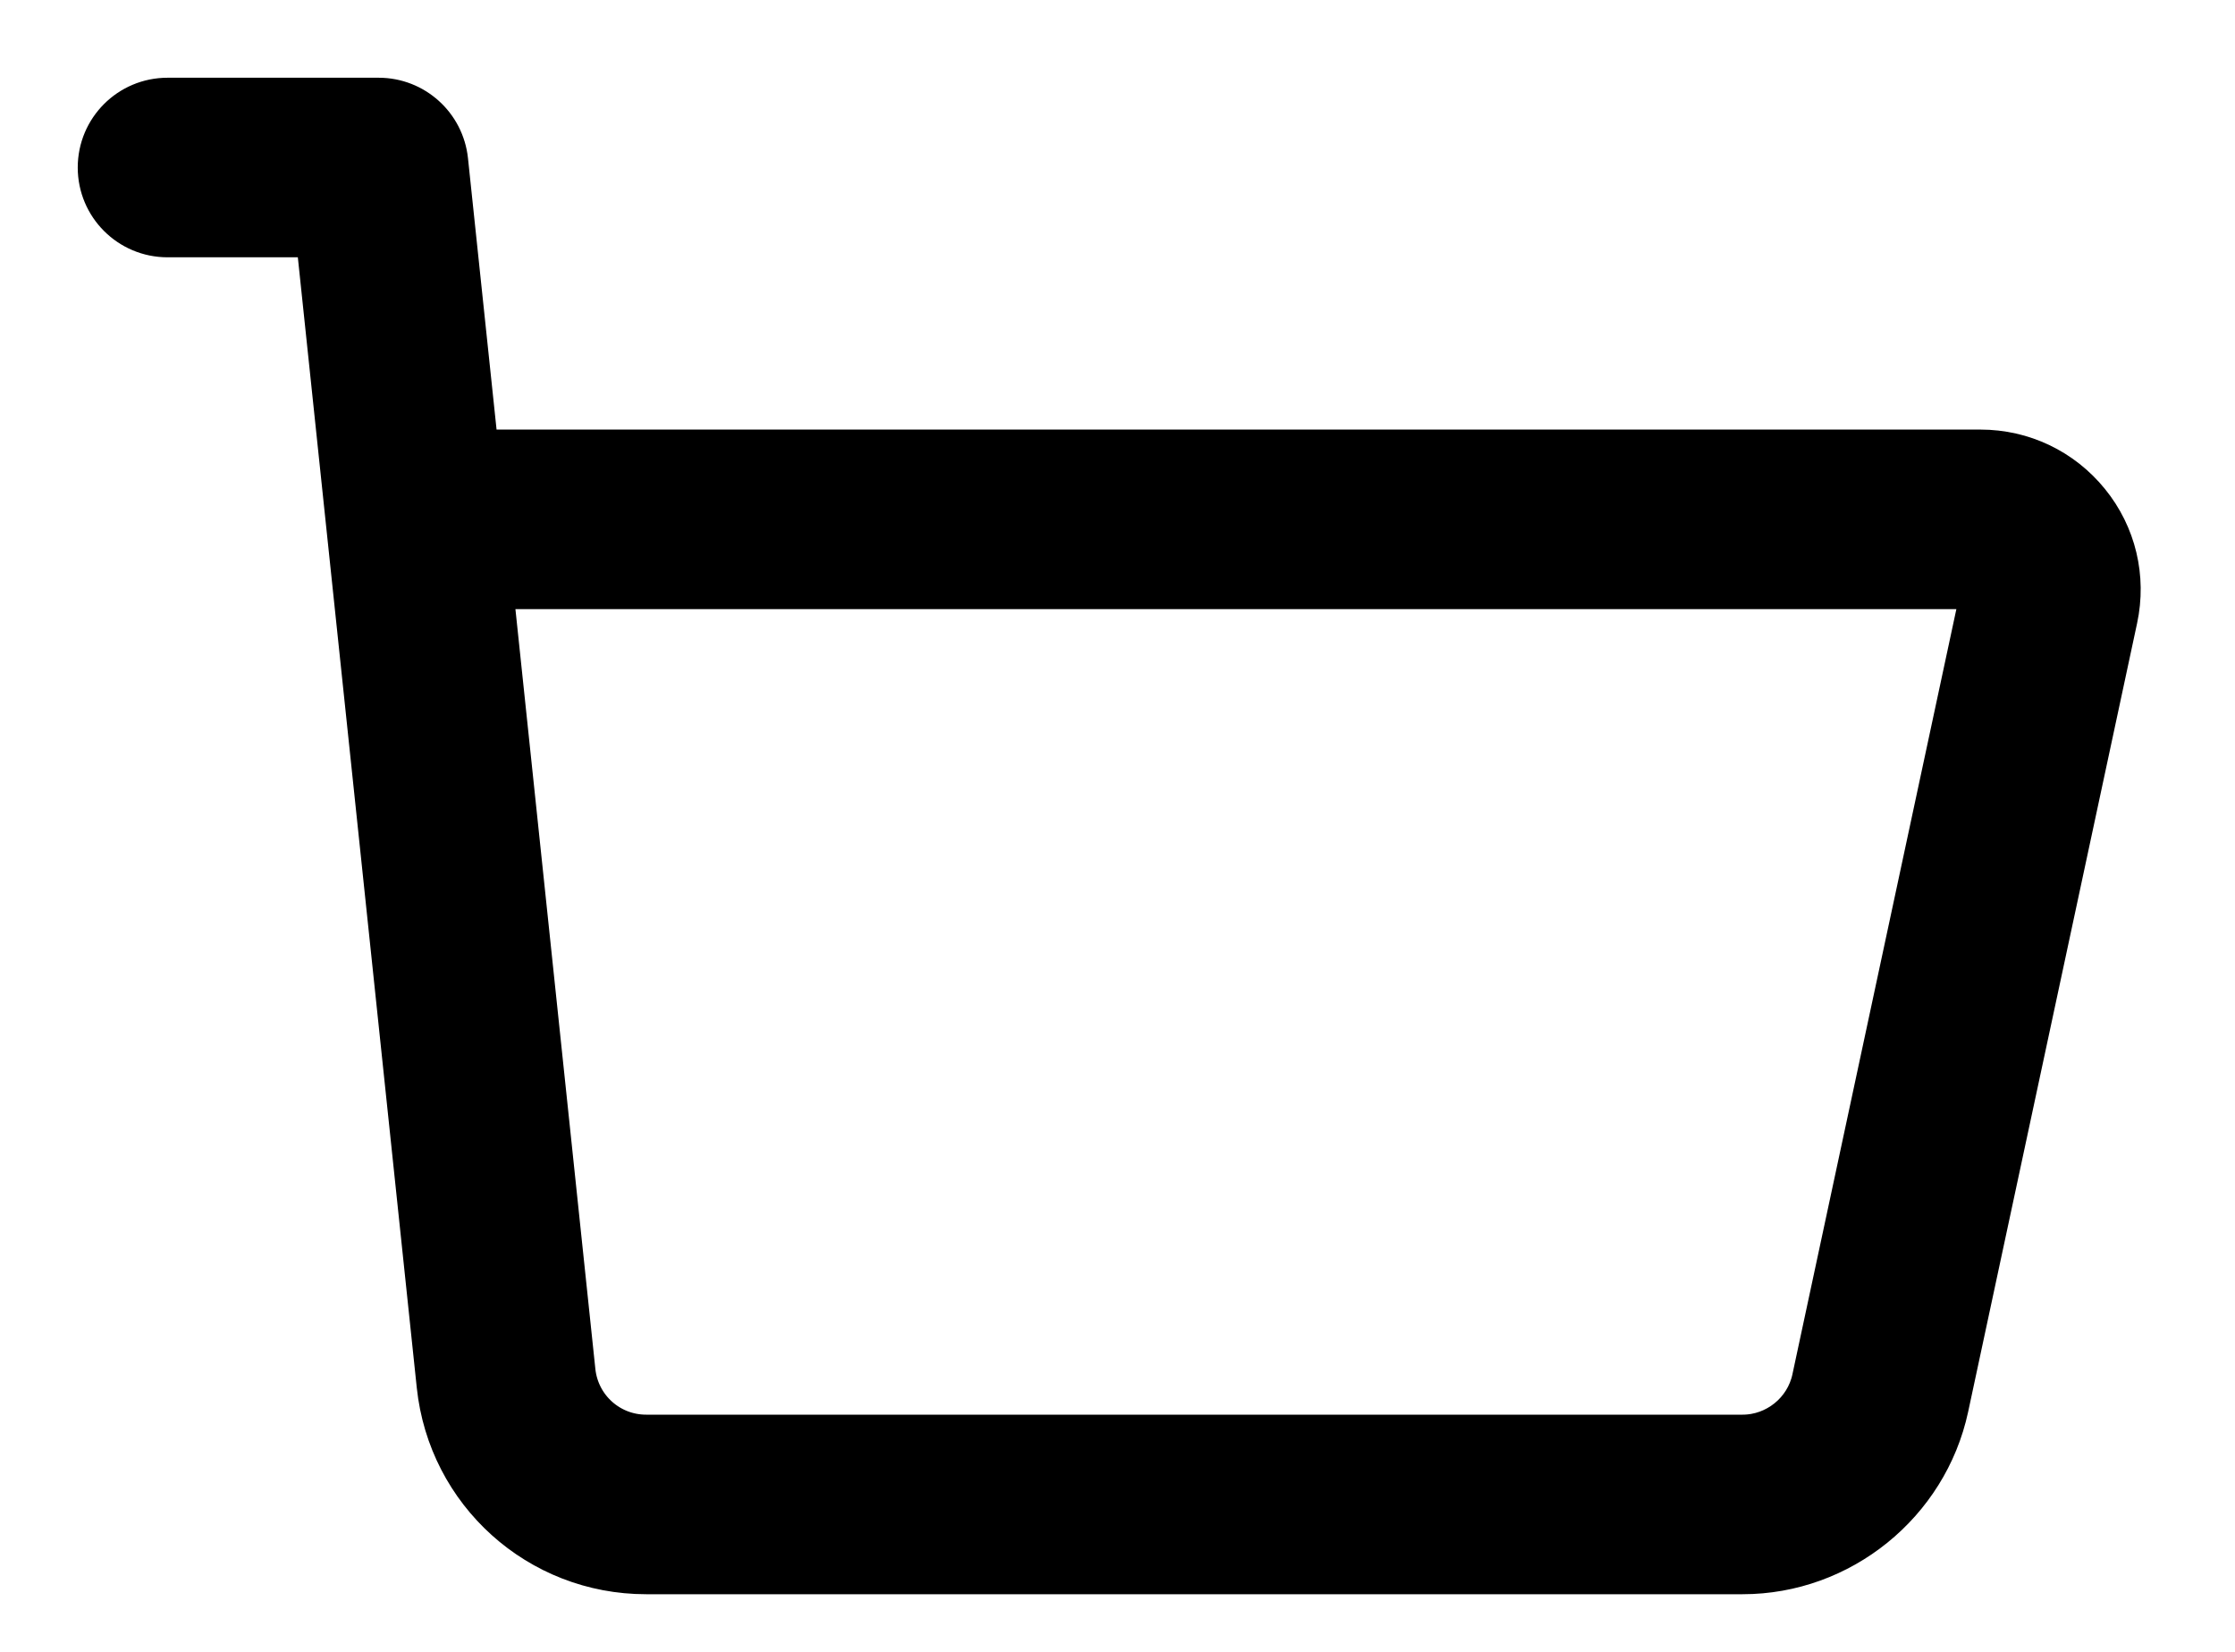
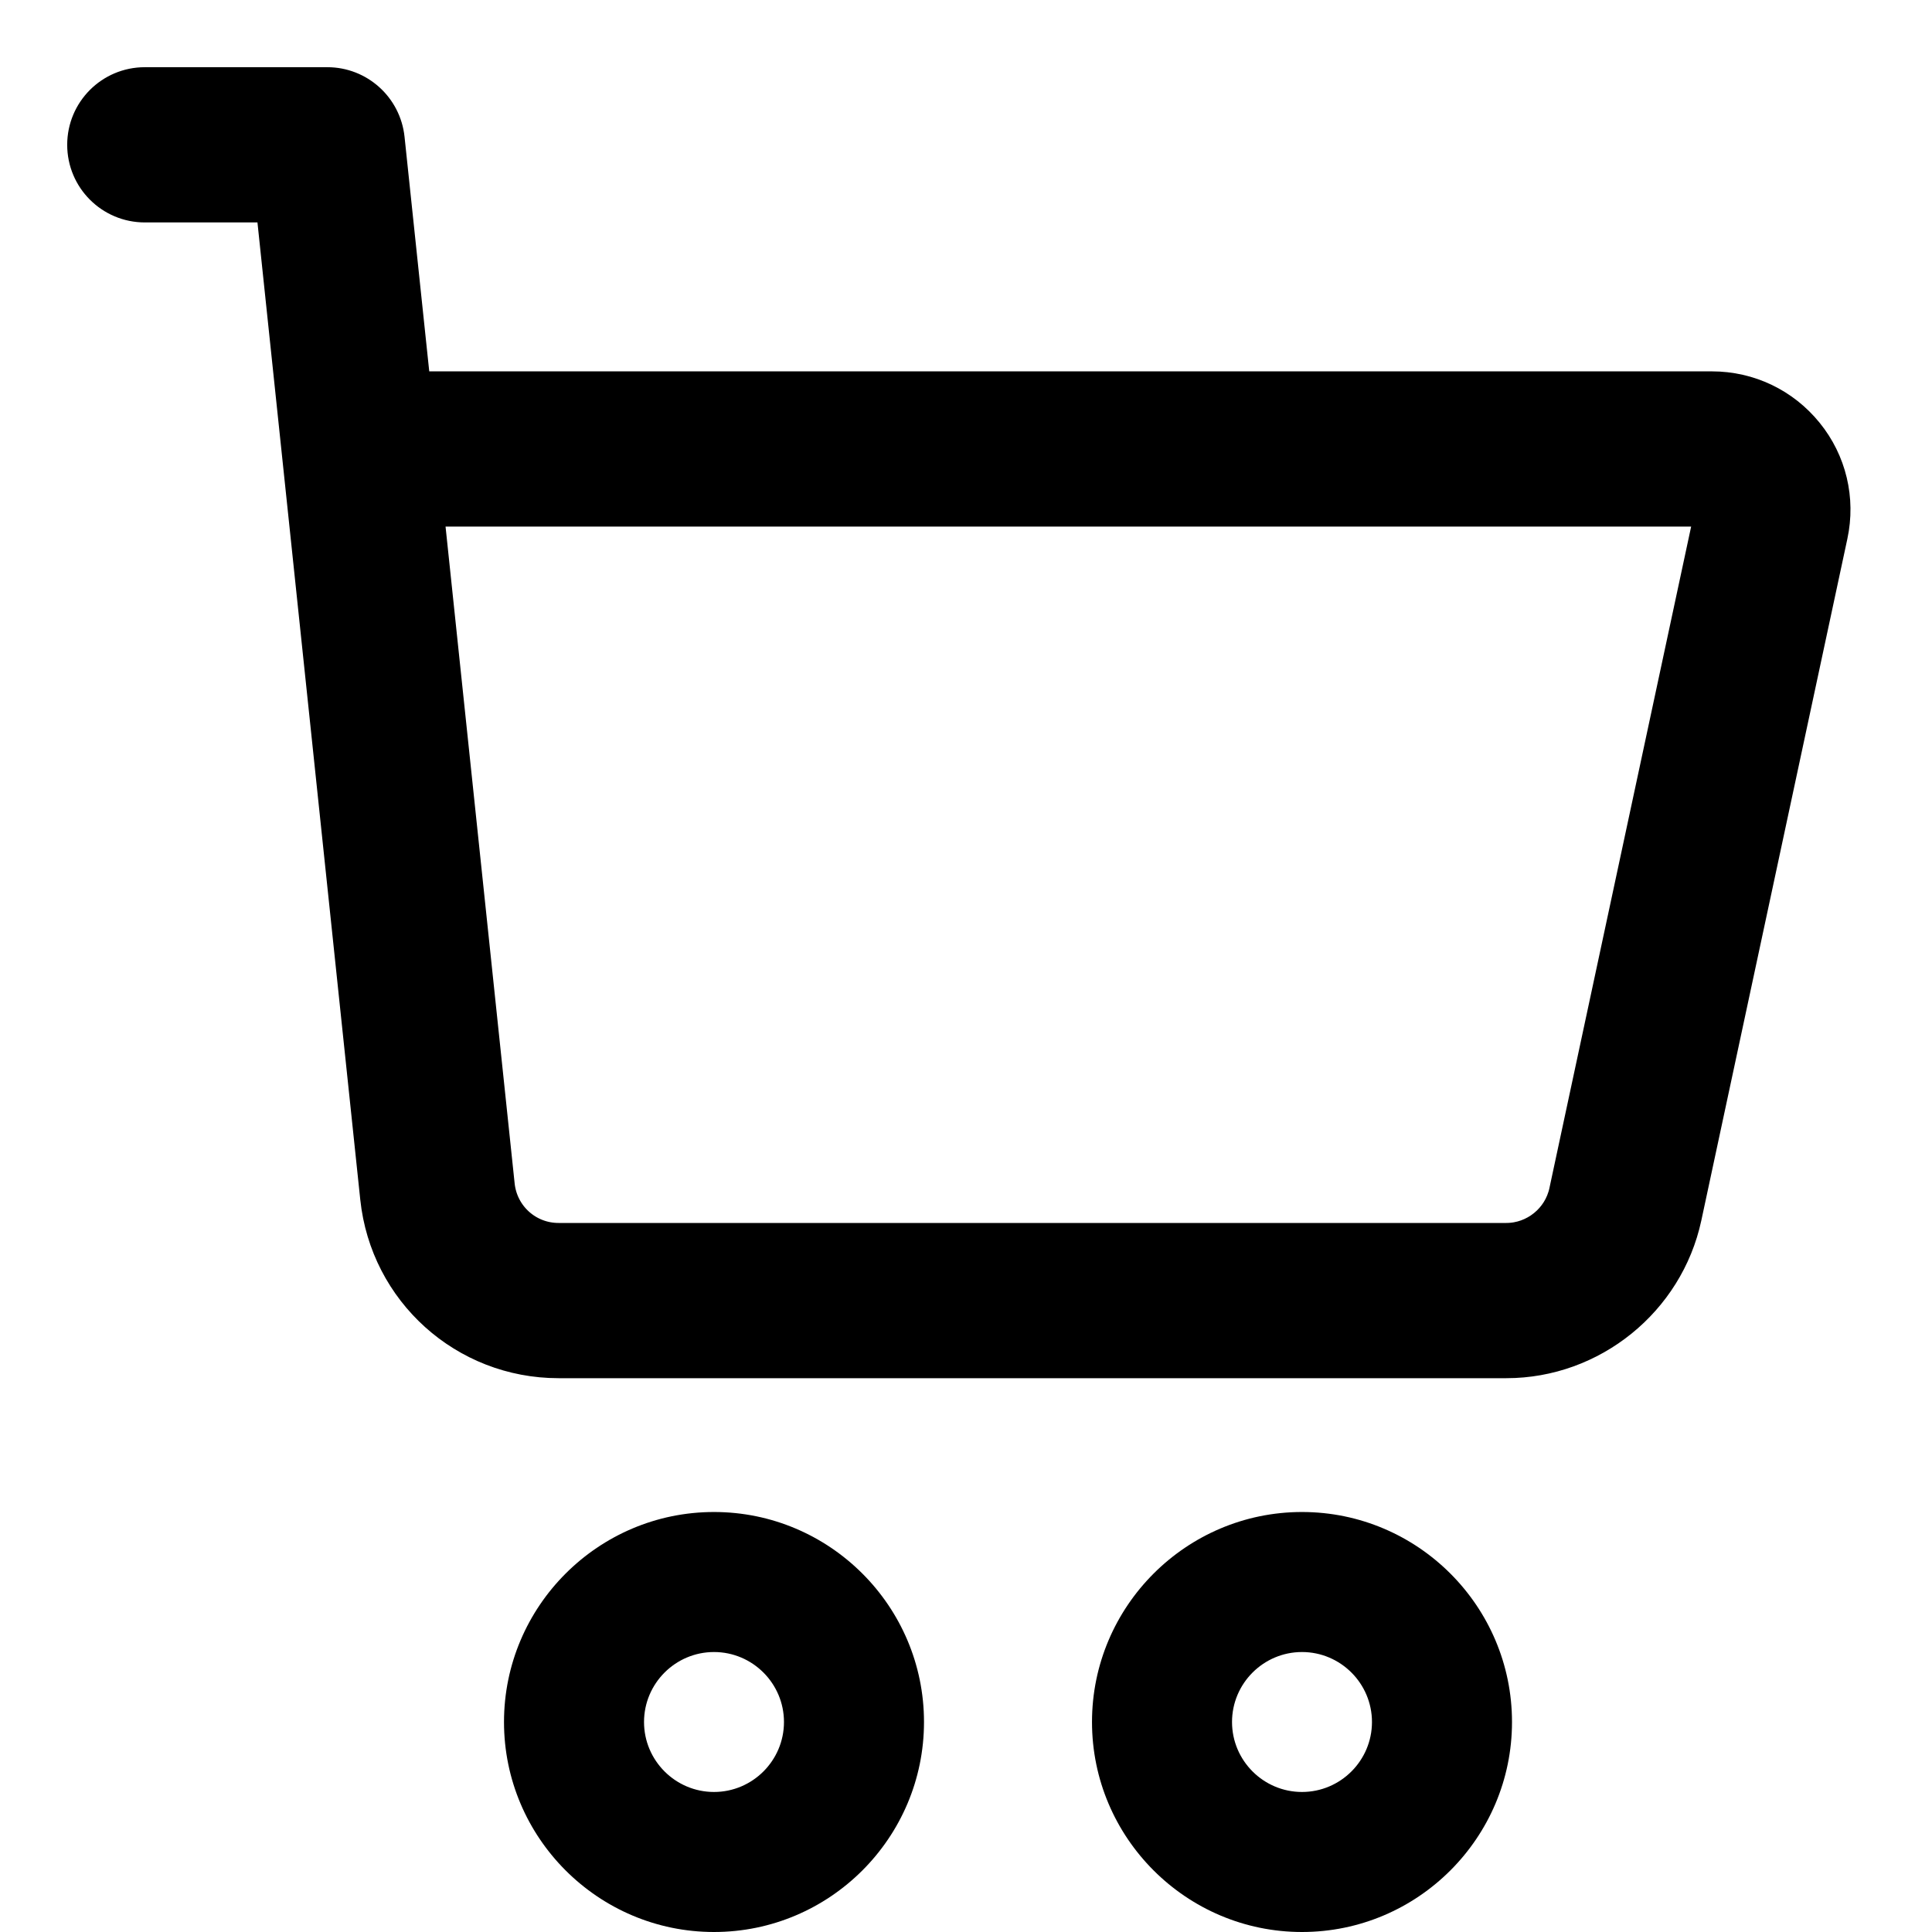
- <svg xmlns="http://www.w3.org/2000/svg" width="23" height="17" viewBox="0 0 23 17" fill="none">
+ <svg xmlns="http://www.w3.org/2000/svg" width="23" height="23" viewBox="0 0 23 23" fill="none">
+   <path d="M6 20.5C6 21.878 7.122 23 8.5 23C9.878 23 11 21.878 11 20.5C11 19.122 9.878 18 8.5 18C7.122 18 6 19.122 6 20.5ZM9.333 20.5C9.333 20.959 8.959 21.333 8.5 21.333C8.041 21.333 7.667 20.959 7.667 20.5C7.667 20.041 8.041 19.667 8.5 19.667C8.959 19.667 9.333 20.041 9.333 20.5Z" fill="black" />
+   <path d="M18 20.5C18 19.122 16.878 18 15.5 18C14.122 18 13 19.122 13 20.5C13 21.878 14.122 23 15.5 23C16.878 23 18 21.878 18 20.5ZM14.667 20.5C14.667 20.041 15.041 19.667 15.5 19.667C15.959 19.667 16.333 20.041 16.333 20.5C16.333 20.959 15.959 21.333 15.5 21.333C15.041 21.333 14.667 20.959 14.667 20.5Z" fill="black" />
  <path d="M3.245 2.448C3.335 3.303 4.334 12.796 4.488 14.262C4.605 15.37 5.534 16.207 6.649 16.207H17.933C18.951 16.207 19.844 15.484 20.058 14.489L21.797 6.372C21.889 5.942 21.784 5.5 21.507 5.159C21.23 4.817 20.82 4.621 20.38 4.621H4.93L4.617 1.649C4.578 1.28 4.267 1 3.897 1H1.724C1.324 1 1 1.324 1 1.724C1 2.124 1.324 2.448 1.724 2.448H3.245ZM20.38 6.069L18.641 14.186C18.57 14.518 18.272 14.759 17.933 14.759H6.649C6.277 14.759 5.968 14.48 5.928 14.111L5.082 6.069H20.38Z" fill="black" stroke="black" stroke-width="0.4" />
</svg>
